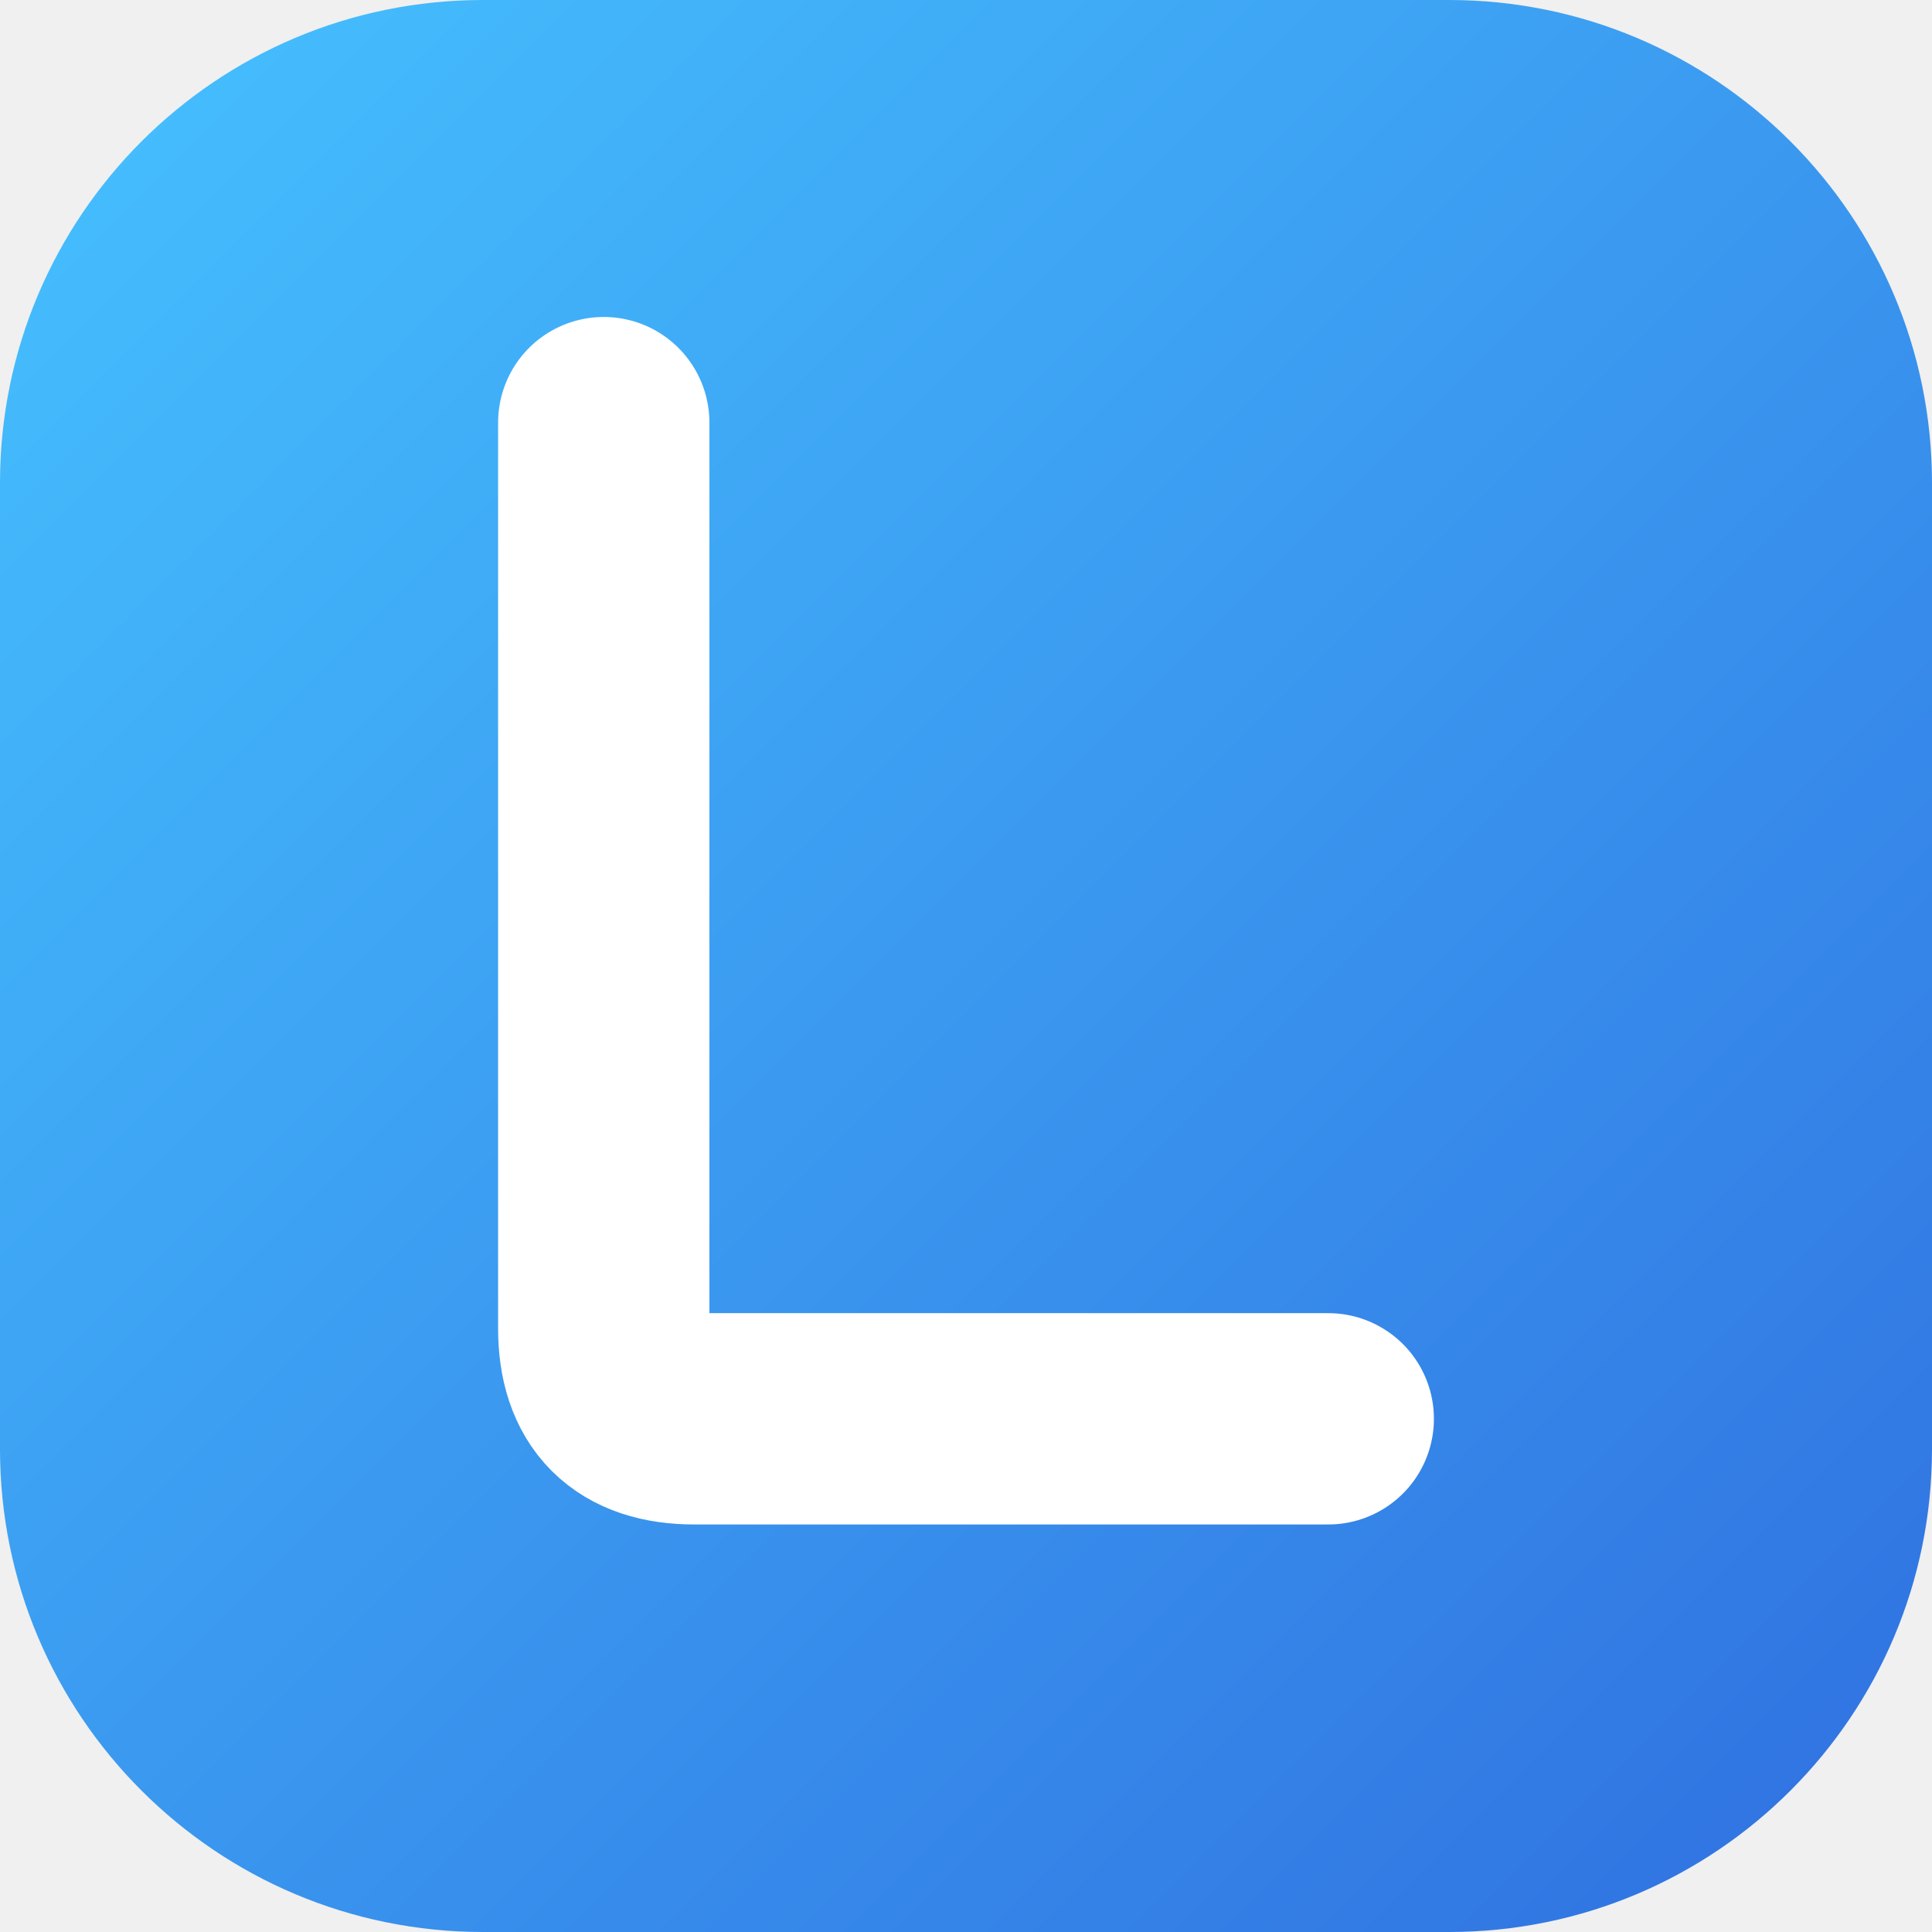
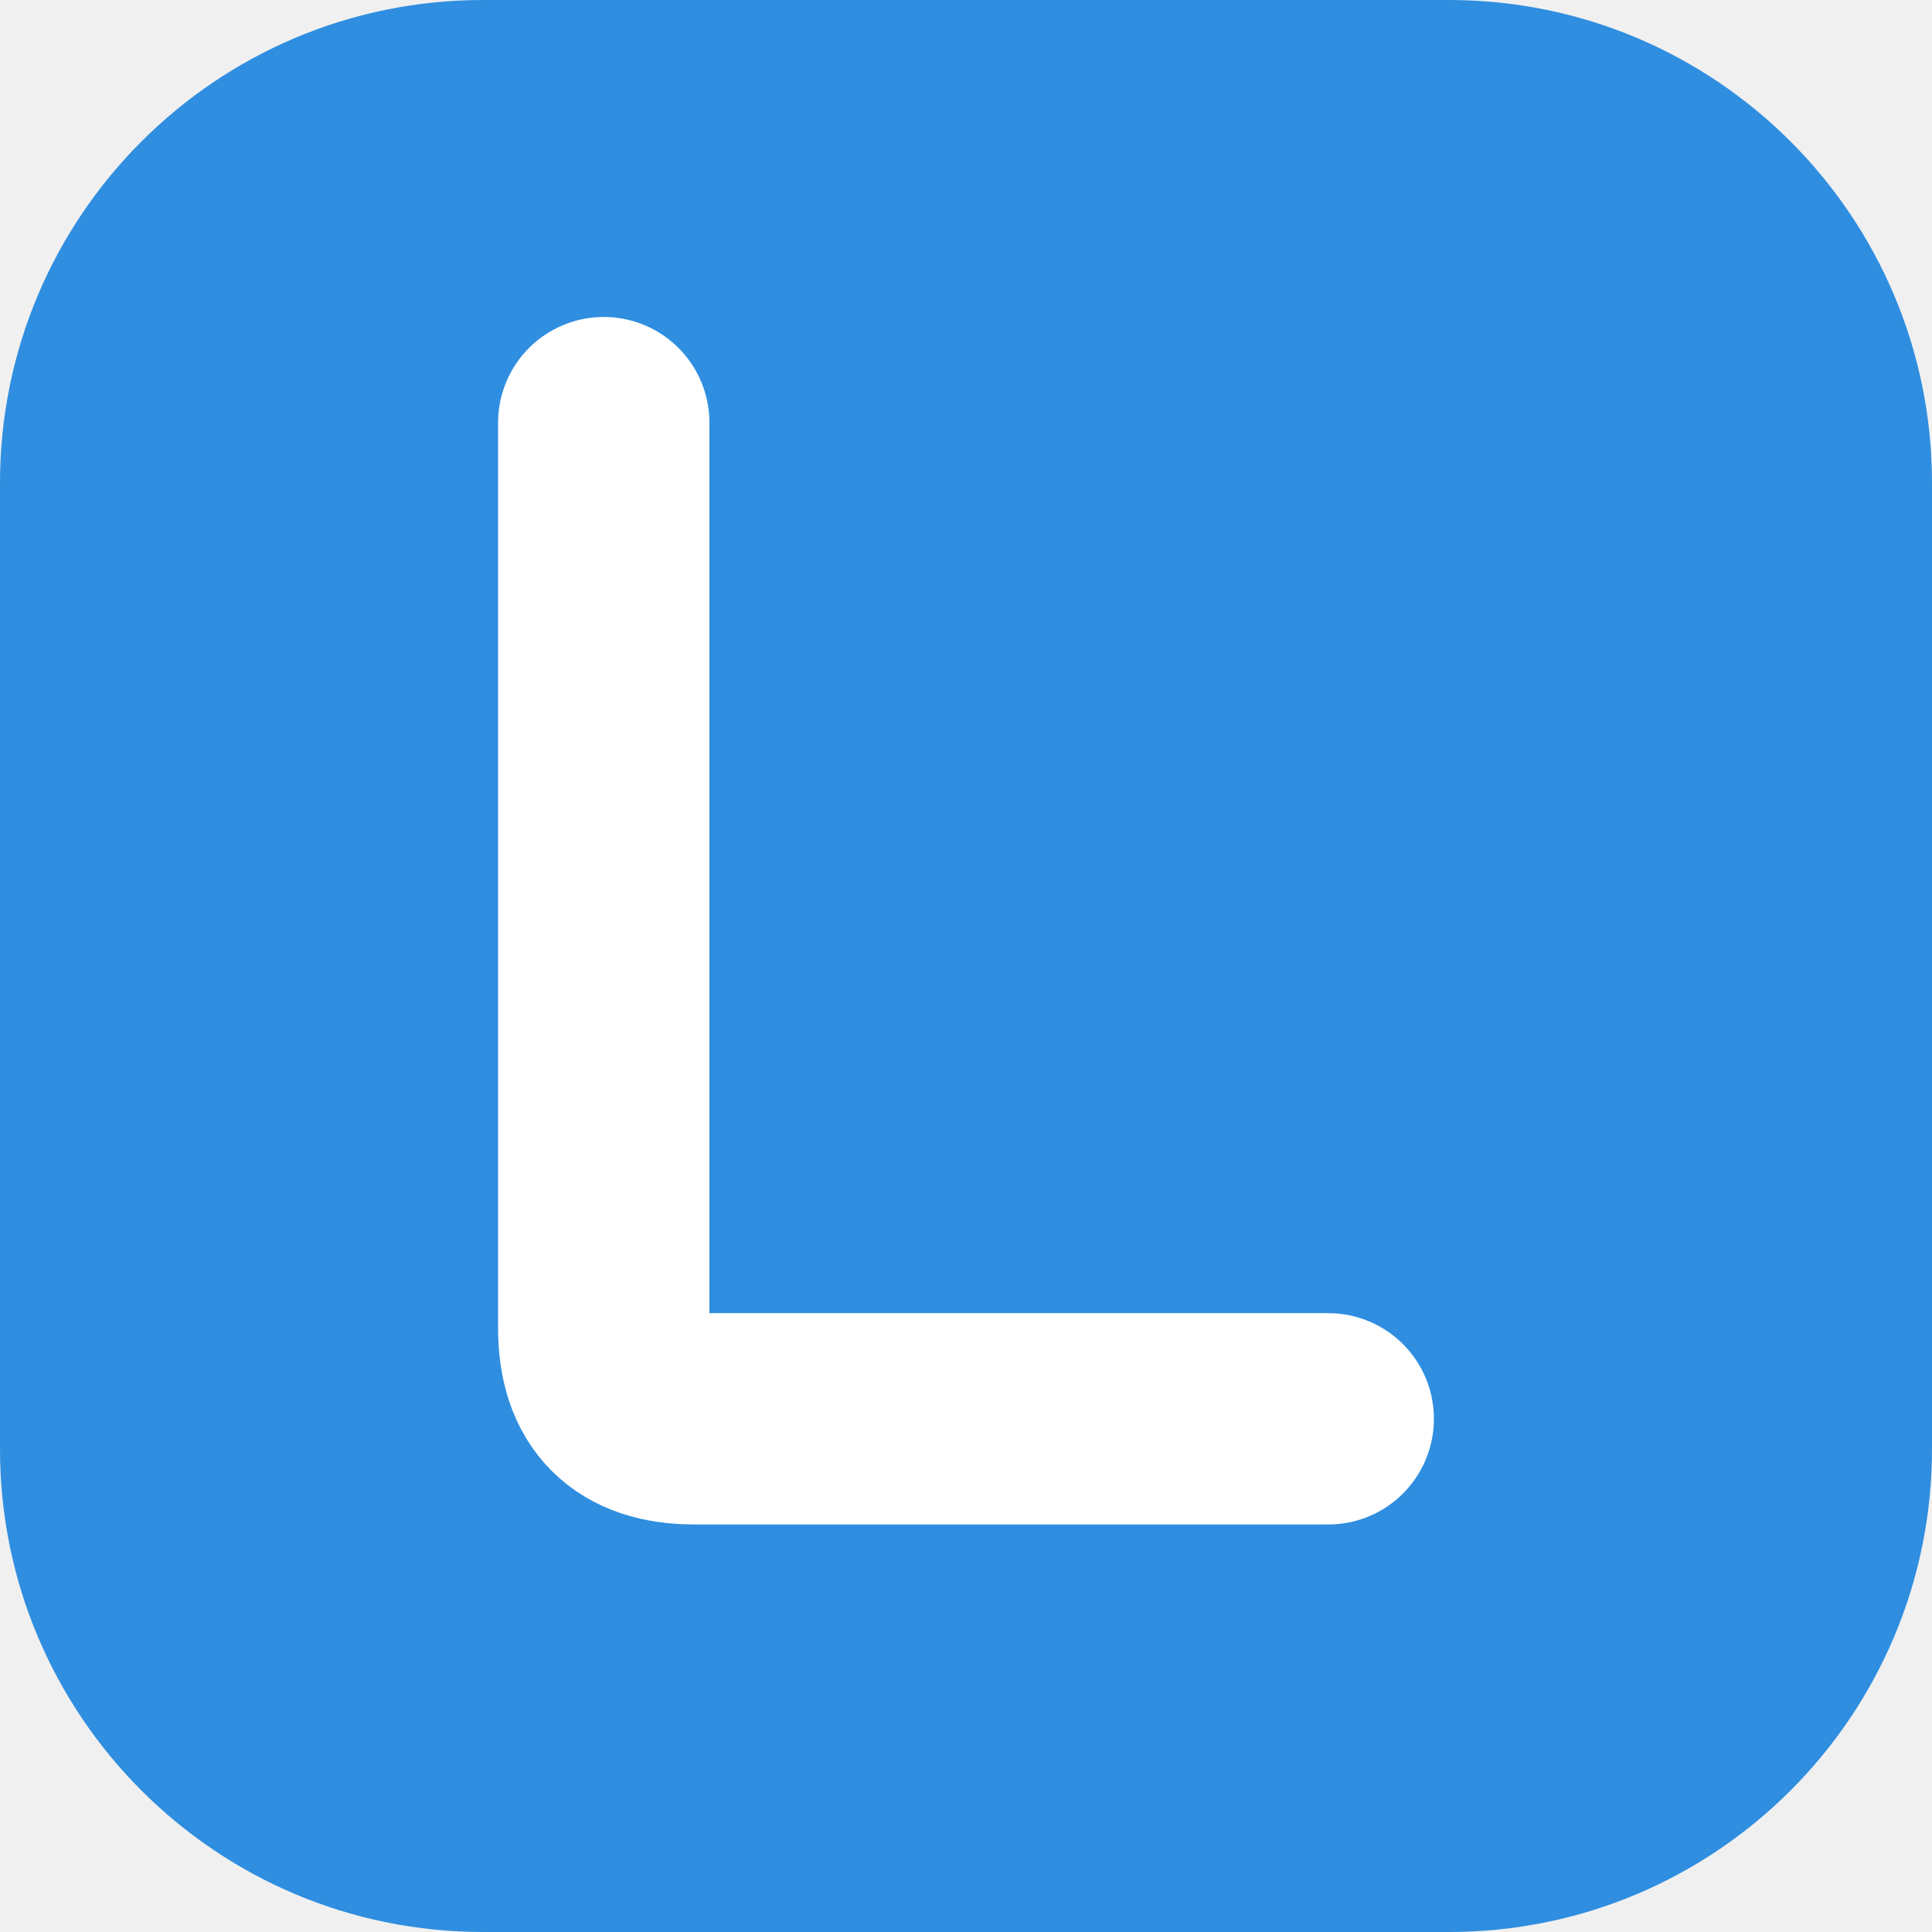
<svg xmlns="http://www.w3.org/2000/svg" viewBox="0 0 64 64">
-   <defs>
-     <linearGradient id="g" x1="0" y1="0" x2="1" y2="1">
-       <stop offset="0" stop-color="#46c2ff" />
-       <stop offset="1" stop-color="#2f6fe0" />
-     </linearGradient>
-   </defs>
-   <rect width="64" height="64" rx="16" fill="url(#g)" />
+   <rect width="64" height="64" rx="16" fill="#2f8ee0" />
  <path d="M20 14v30c0 2 1 3 3 3h21" fill="none" stroke="#fff" stroke-width="7" stroke-linecap="round" stroke-linejoin="round" />
</svg>
